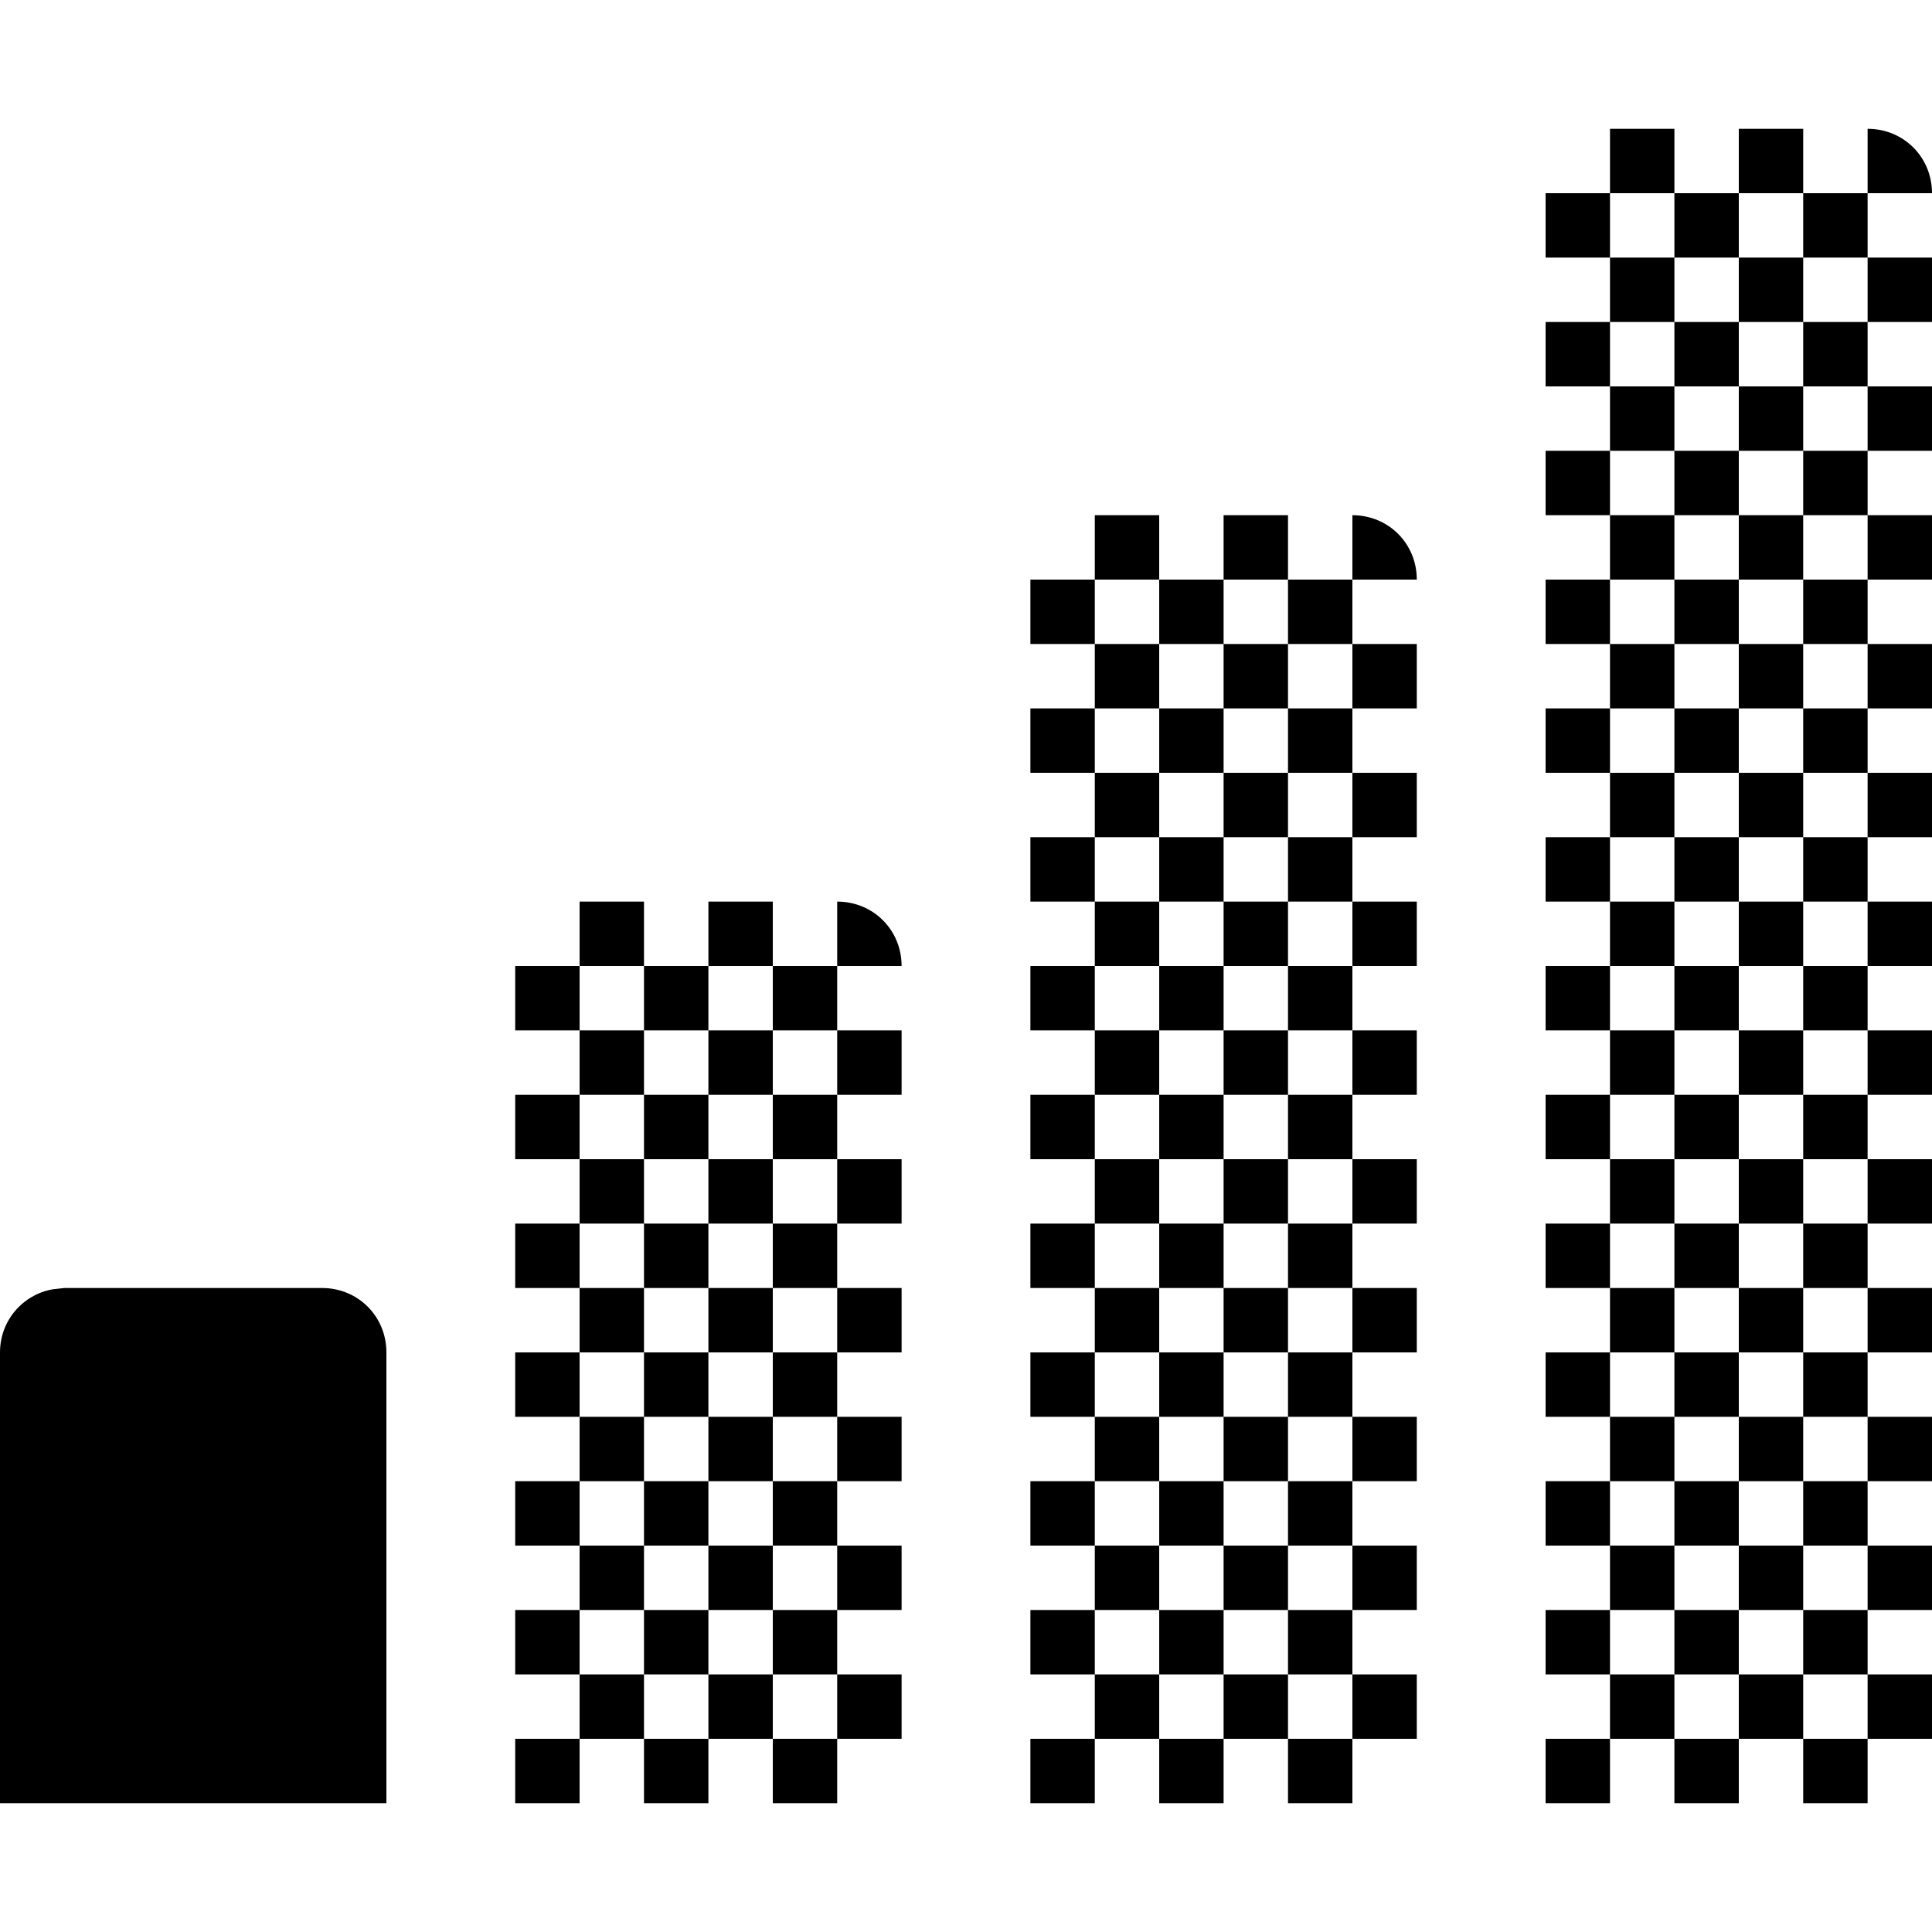
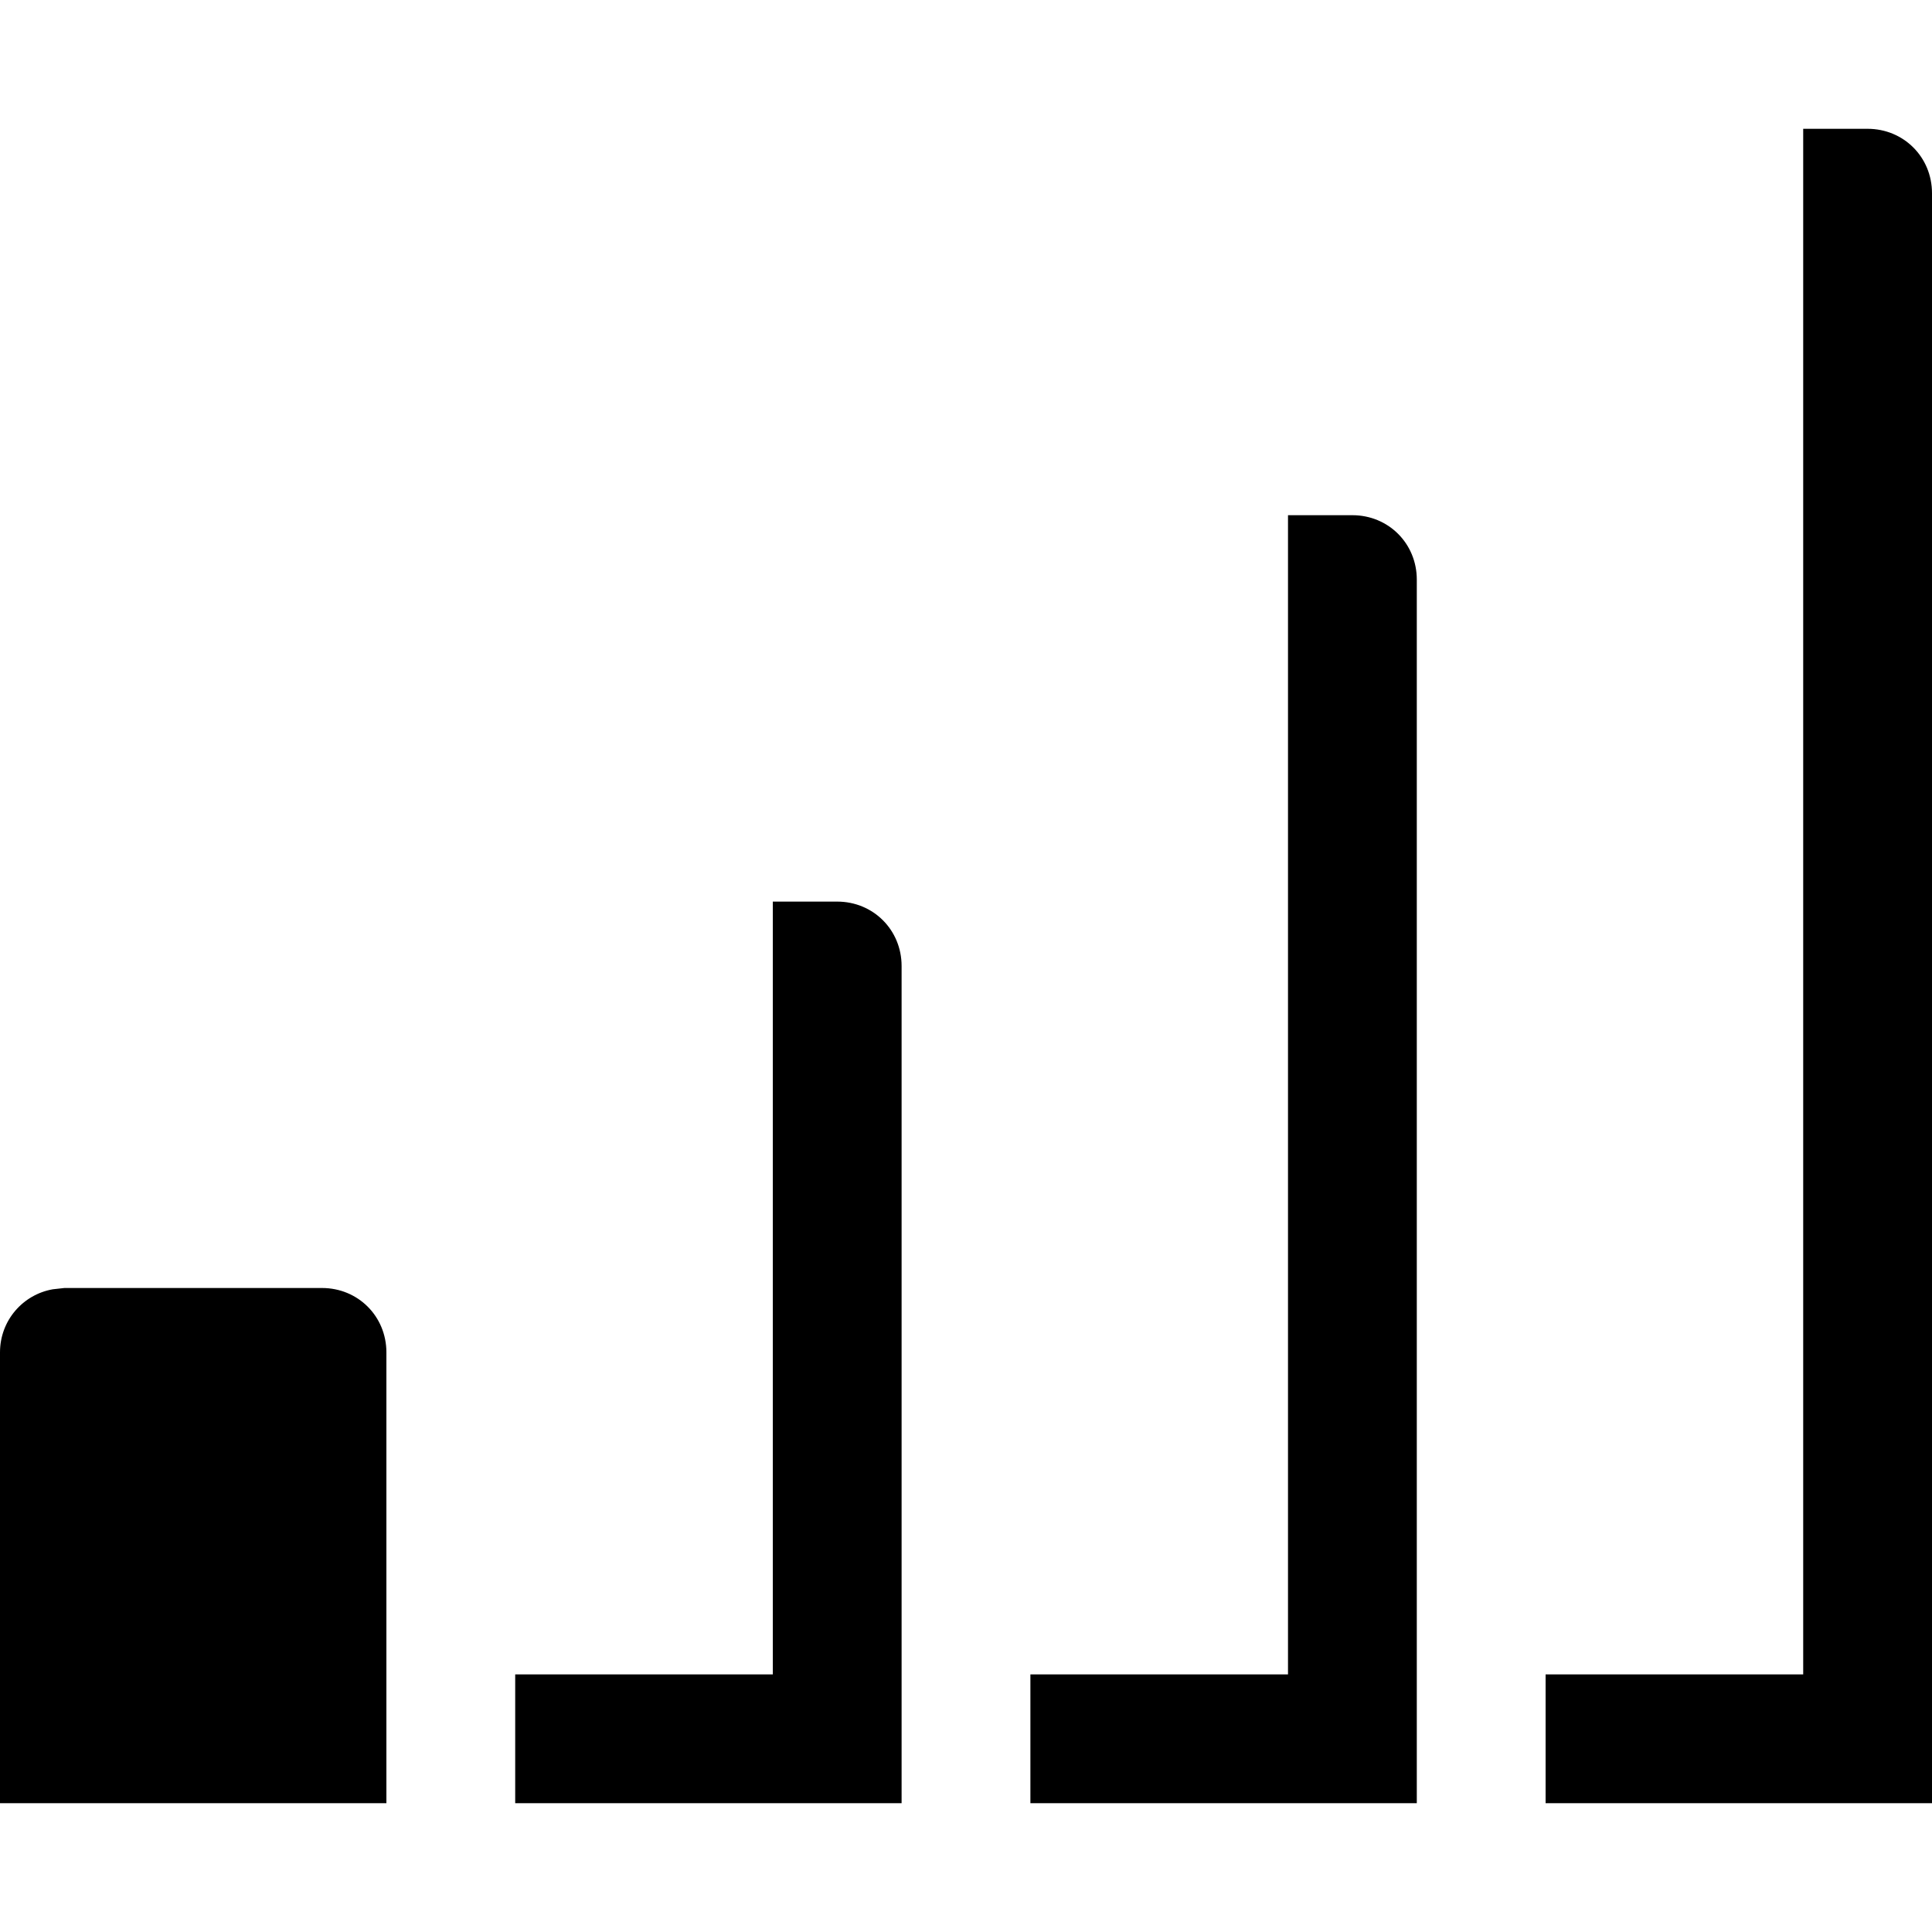
<svg xmlns="http://www.w3.org/2000/svg" viewBox="0 0 15 15">
-   <path d="M0.5 10L2.5 10C2.78 10 3 10.22 3 10.5L3 14L0 14L0 10.5C0 10.25 0.18 10.05 0.41 10.01L0.5 10ZM9.5 13L9 13L9 13.5L9.5 13.5L9.5 13ZM5.5 13L5 13L5 13.5L5.5 13.5L5.5 13ZM10.5 13L10 13L10 13.5L10.5 13.5L10.5 13ZM6.5 13L6 13L6 13.5L6.5 13.5L6.5 13ZM14.5 13L14 13L14 13.5L14.5 13.5L14.5 13ZM13.5 13L13 13L13 13.5L13.5 13.5L13.5 13ZM9 12.5L8.5 12.5L8.5 13L9 13L9 12.5ZM10 12.5L9.5 12.5L9.5 13L10 13L10 12.5ZM5 12.5L4.5 12.5L4.5 13L5 13L5 12.5ZM13 12.5L12.5 12.5L12.5 13L13 13L13 12.5ZM14 12.5L13.5 12.5L13.5 13L14 13L14 12.5ZM6 12.5L5.5 12.5L5.5 13L6 13L6 12.5ZM5.5 12L5 12L5 12.5L5.5 12.5L5.5 12ZM10.5 12L10 12L10 12.5L10.5 12.5L10.5 12ZM9.5 12L9 12L9 12.5L9.5 12.5L9.5 12ZM6.5 12L6 12L6 12.5L6.5 12.5L6.5 12ZM13.5 12L13 12L13 12.5L13.5 12.5L13.5 12ZM14.5 12L14 12L14 12.5L14.5 12.5L14.5 12ZM10 11.5L9.5 11.5L9.5 12L10 12L10 11.5ZM9 11.5L8.5 11.5L8.5 12L9 12L9 11.5ZM13 11.5L12.5 11.5L12.5 12L13 12L13 11.5ZM14 11.5L13.5 11.5L13.5 12L14 12L14 11.5ZM5 11.5L4.5 11.5L4.5 12L5 12L5 11.5ZM6 11.5L5.5 11.5L5.5 12L6 12L6 11.5ZM5.5 11L5 11L5 11.5L5.5 11.5L5.5 11ZM6.5 11L6 11L6 11.5L6.5 11.5L6.5 11ZM9.5 11L9 11L9 11.5L9.5 11.5L9.5 11ZM10.5 11L10 11L10 11.5L10.5 11.5L10.5 11ZM13.5 11L13 11L13 11.5L13.5 11.5L13.5 11ZM14.5 11L14 11L14 11.5L14.5 11.5L14.5 11ZM5 10.5L4.5 10.5L4.5 11L5 11L5 10.5ZM10 10.5L9.5 10.5L9.5 11L10 11L10 10.5ZM9 10.5L8.5 10.5L8.5 11L9 11L9 10.5ZM6 10.5L5.5 10.5L5.5 11L6 11L6 10.5ZM13 10.5L12.5 10.5L12.5 11L13 11L13 10.5ZM14 10.5L13.5 10.5L13.5 11L14 11L14 10.5ZM5.5 10L5 10L5 10.5L5.5 10.5L5.5 10ZM14.5 10L14 10L14 10.5L14.5 10.5L14.5 10ZM13.5 10L13 10L13 10.5L13.5 10.5L13.5 10ZM6.5 10L6 10L6 10.5L6.5 10.5L6.5 10ZM10.5 10L10 10L10 10.5L10.5 10.5L10.5 10ZM9.5 10L9 10L9 10.5L9.5 10.5L9.5 10ZM10 9.5L9.5 9.5L9.5 10L10 10L10 9.5ZM9 9.5L8.5 9.5L8.5 10L9 10L9 9.5ZM5 9.5L4.5 9.5L4.5 10L5 10L5 9.5ZM6 9.5L5.5 9.5L5.5 10L6 10L6 9.5ZM13 9.5L12.5 9.5L12.5 10L13 10L13 9.5ZM14 9.5L13.5 9.5L13.5 10L14 10L14 9.5ZM13.5 9L13 9L13 9.5L13.5 9.5L13.5 9ZM14.5 9L14 9L14 9.5L14.5 9.5L14.5 9ZM10.5 9L10 9L10 9.5L10.5 9.5L10.5 9ZM5.5 9L5 9L5 9.5L5.5 9.5L5.5 9ZM9.5 9L9 9L9 9.5L9.5 9.5L9.5 9ZM6.5 9L6 9L6 9.5L6.5 9.5L6.5 9ZM9 8.5L8.5 8.5L8.5 9L9 9L9 8.5ZM10 8.5L9.5 8.5L9.5 9L10 9L10 8.5ZM14 8.5L13.5 8.5L13.5 9L14 9L14 8.5ZM13 8.5L12.5 8.5L12.5 9L13 9L13 8.5ZM5 8.5L4.5 8.5L4.5 9L5 9L5 8.5ZM6 8.5L5.5 8.5L5.5 9L6 9L6 8.5ZM6.5 8L6 8L6 8.5L6.5 8.5L6.5 8ZM10.5 8L10 8L10 8.5L10.5 8.5L10.5 8ZM5.5 8L5 8L5 8.5L5.5 8.5L5.5 8ZM9.5 8L9 8L9 8.5L9.5 8.5L9.5 8ZM13.5 8L13 8L13 8.5L13.5 8.5L13.5 8ZM14.5 8L14 8L14 8.5L14.5 8.5L14.5 8ZM4 7.5L4.5 7.5L4.5 7L6.5 7C6.78 7 7 7.22 7 7.5L6.5 7.5L6.5 8L7 8L7 8.5L6.5 8.5L6.5 9L7 9L7 9.5L6.5 9.5L6.5 10L7 10L7 10.5L6.5 10.5L6.5 11L7 11L7 11.5L6.5 11.5L6.5 12L7 12L7 12.5L6.5 12.5L6.5 13L7 13L7 13.5L6.5 13.5L6.5 14L6 14L6 13.5L5.5 13.5L5.5 14L5 14L5 13.5L4.5 13.5L4.5 14L4 14L4 13.5L4.5 13.5L4.5 13L4 13L4 12.5L4.5 12.5L4.5 12L4 12L4 11.5L4.5 11.5L4.5 11L4 11L4 10.5L4.5 10.5L4.5 10L4 10L4 9.5L4.5 9.5L4.5 9L4 9L4 8.5L4.5 8.5L4.5 8L4 8L4 7.5ZM10 7.5L9.5 7.5L9.5 8L10 8L10 7.5ZM6 7.5L5.5 7.5L5.5 8L6 8L6 7.5ZM14 7.5L13.5 7.5L13.5 8L14 8L14 7.5ZM9 7.5L8.5 7.5L8.5 8L9 8L9 7.5ZM5 7.5L4.5 7.5L4.5 8L5 8L5 7.5ZM13 7.5L12.5 7.5L12.5 8L13 8L13 7.5ZM10.5 7L10 7L10 7.5L10.5 7.5L10.5 7ZM6.5 7L6 7L6 7.5L6.5 7.5L6.5 7ZM9.5 7L9 7L9 7.5L9.5 7.5L9.5 7ZM5.5 7L5 7L5 7.5L5.5 7.5L5.5 7ZM13.5 7L13 7L13 7.5L13.5 7.5L13.5 7ZM14.5 7L14 7L14 7.5L14.5 7.5L14.5 7ZM9 6.5L8.5 6.5L8.5 7L9 7L9 6.5ZM13 6.5L12.5 6.5L12.5 7L13 7L13 6.5ZM14 6.5L13.5 6.5L13.5 7L14 7L14 6.5ZM10 6.5L9.5 6.5L9.5 7L10 7L10 6.5ZM14.5 6L14 6L14 6.5L14.5 6.5L14.5 6ZM9.5 6L9 6L9 6.5L9.5 6.5L9.5 6ZM10.5 6L10 6L10 6.5L10.5 6.5L10.5 6ZM13.5 6L13 6L13 6.5L13.5 6.5L13.5 6ZM14 5.5L13.5 5.5L13.5 6L14 6L14 5.5ZM10 5.5L9.5 5.5L9.5 6L10 6L10 5.5ZM9 5.5L8.5 5.5L8.5 6L9 6L9 5.5ZM13 5.5L12.5 5.5L12.5 6L13 6L13 5.5ZM9.5 5L9 5L9 5.5L9.5 5.5L9.5 5ZM10.5 5L10 5L10 5.5L10.5 5.5L10.5 5ZM8 4.5L8.5 4.5L8.5 4L10.5 4C10.78 4 11 4.22 11 4.5L10.5 4.5L10.5 5L11 5L11 5.5L10.5 5.5L10.5 6L11 6L11 6.5L10.5 6.5L10.5 7L11 7L11 7.5L10.5 7.5L10.5 8L11 8L11 8.5L10.5 8.5L10.5 9L11 9L11 9.5L10.5 9.5L10.5 10L11 10L11 10.5L10.5 10.5L10.5 11L11 11L11 11.5L10.5 11.5L10.5 12L11 12L11 12.5L10.5 12.5L10.5 13L11 13L11 13.5L10.5 13.5L10.5 14L10 14L10 13.5L9.5 13.5L9.5 14L9 14L9 13.5L8.5 13.5L8.5 14L8 14L8 13.5L8.5 13.5L8.5 13L8 13L8 12.5L8.5 12.5L8.5 12L8 12L8 11.5L8.5 11.5L8.5 11L8 11L8 10.5L8.5 10.5L8.5 10L8 10L8 9.5L8.5 9.5L8.5 9L8 9L8 8.5L8.5 8.5L8.5 8L8 8L8 7.5L8.5 7.5L8.5 7L8 7L8 6.5L8.5 6.5L8.5 6L8 6L8 5.5L8.5 5.5L8.5 5L8 5L8 4.5ZM13.5 5L13 5L13 5.5L13.5 5.5L13.5 5ZM14.5 5L14 5L14 5.5L14.5 5.5L14.5 5ZM10 4.5L9.5 4.5L9.5 5L10 5L10 4.5ZM9 4.5L8.5 4.5L8.5 5L9 5L9 4.5ZM13 4.5L12.5 4.5L12.5 5L13 5L13 4.5ZM14 4.5L13.5 4.5L13.5 5L14 5L14 4.5ZM9.5 4L9 4L9 4.5L9.5 4.5L9.5 4ZM14.5 4L14 4L14 4.5L14.5 4.5L14.5 4ZM13.5 4L13 4L13 4.5L13.5 4.5L13.5 4ZM10.5 4L10 4L10 4.5L10.5 4.5L10.5 4ZM14 3.5L13.5 3.5L13.5 4L14 4L14 3.5ZM13 3.5L12.5 3.5L12.5 4L13 4L13 3.5ZM13.5 3L13 3L13 3.5L13.5 3.5L13.5 3ZM14.5 3L14 3L14 3.5L14.5 3.5L14.5 3ZM14 2.5L13.5 2.5L13.5 3L14 3L14 2.5ZM13 2.5L12.5 2.5L12.5 3L13 3L13 2.5ZM12 1.5L12.5 1.5L12.5 1L14.5 1C14.78 1 15 1.22 15 1.5L14.5 1.5L14.5 2L15 2L15 2.5L14.5 2.5L14.5 3L15 3L15 3.5L14.5 3.5L14.5 4L15 4L15 4.5L14.5 4.5L14.5 5L15 5L15 5.5L14.5 5.5L14.5 6L15 6L15 6.5L14.5 6.5L14.5 7L15 7L15 7.5L14.5 7.5L14.5 8L15 8L15 8.5L14.5 8.5L14.5 9L15 9L15 9.5L14.5 9.5L14.5 10L15 10L15 10.5L14.5 10.5L14.5 11L15 11L15 11.5L14.5 11.5L14.5 12L15 12L15 12.5L14.5 12.5L14.5 13L15 13L15 13.5L14.5 13.5L14.5 14L14 14L14 13.5L13.5 13.5L13.5 14L13 14L13 13.5L12.5 13.5L12.5 14L12 14L12 13.5L12.5 13.5L12.5 13L12 13L12 12.5L12.5 12.5L12.5 12L12 12L12 11.5L12.5 11.5L12.5 11L12 11L12 10.5L12.5 10.5L12.5 10L12 10L12 9.5L12.5 9.5L12.5 9L12 9L12 8.5L12.5 8.5L12.5 8L12 8L12 7.5L12.5 7.5L12.5 7L12 7L12 6.5L12.5 6.5L12.5 6L12 6L12 5.5L12.5 5.5L12.5 5L12 5L12 4.5L12.5 4.5L12.5 4L12 4L12 3.5L12.5 3.5L12.5 3L12 3L12 2.5L12.5 2.5L12.5 2L12 2L12 1.5ZM13.5 2L13 2L13 2.5L13.5 2.5L13.5 2ZM14.5 2L14 2L14 2.5L14.5 2.5L14.5 2ZM14 1.5L13.5 1.5L13.5 2L14 2L14 1.5ZM13 1.5L12.5 1.5L12.5 2L13 2L13 1.5ZM14.5 1L14 1L14 1.5L14.5 1.5L14.5 1ZM13.5 1L13 1L13 1.5L13.5 1.5L13.5 1Z" />
+   <path d="M0.5 10L2.5 10C2.78 10 3 10.22 3 10.5L3 14L0 14L0 10.5C0 10.25 0.18 10.05 0.41 10.01L0.5 10ZM12 14L12 13L14 13L14 1L14.5 1C14.78 1 15 1.22 15 1.5L15 14L12 14ZM8 14L8 13L10 13L10 4L10.5 4C10.78 4 11 4.22 11 4.5L11 14L8 14ZM4 14L4 13L6 13L6 7L6.5 7C6.78 7 7 7.22 7 7.5L7 14L4 14Z" />
</svg>
